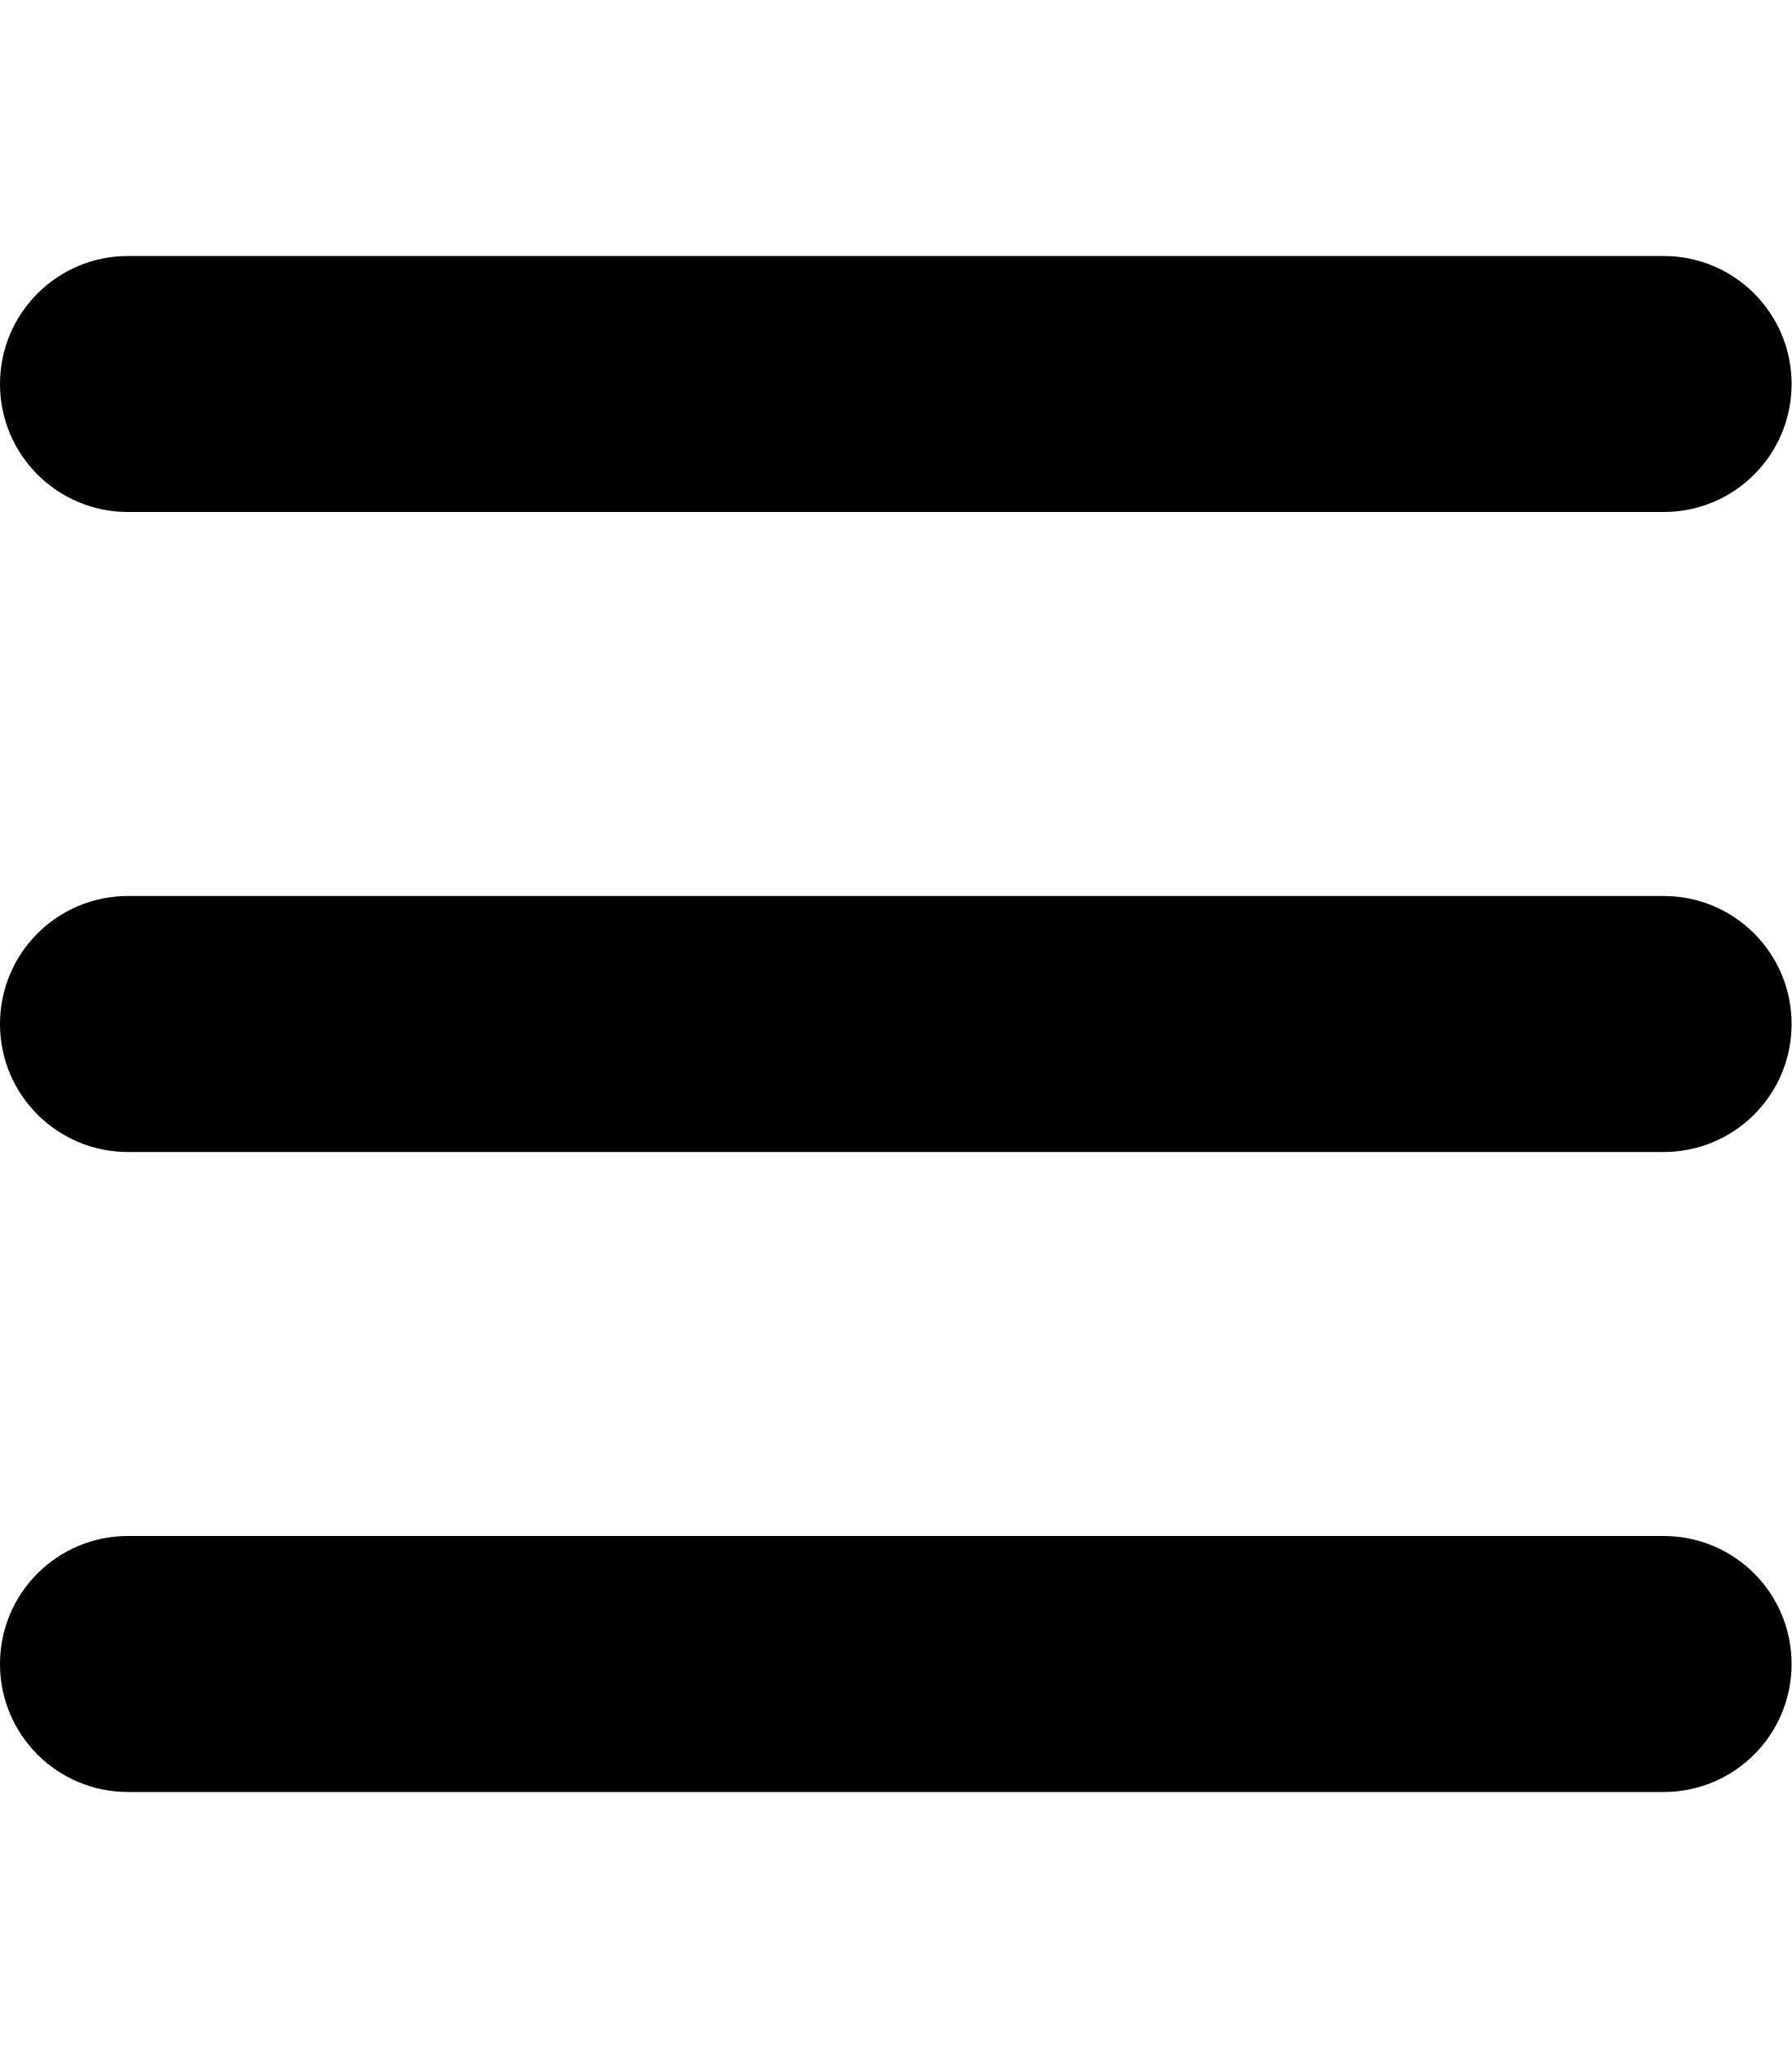
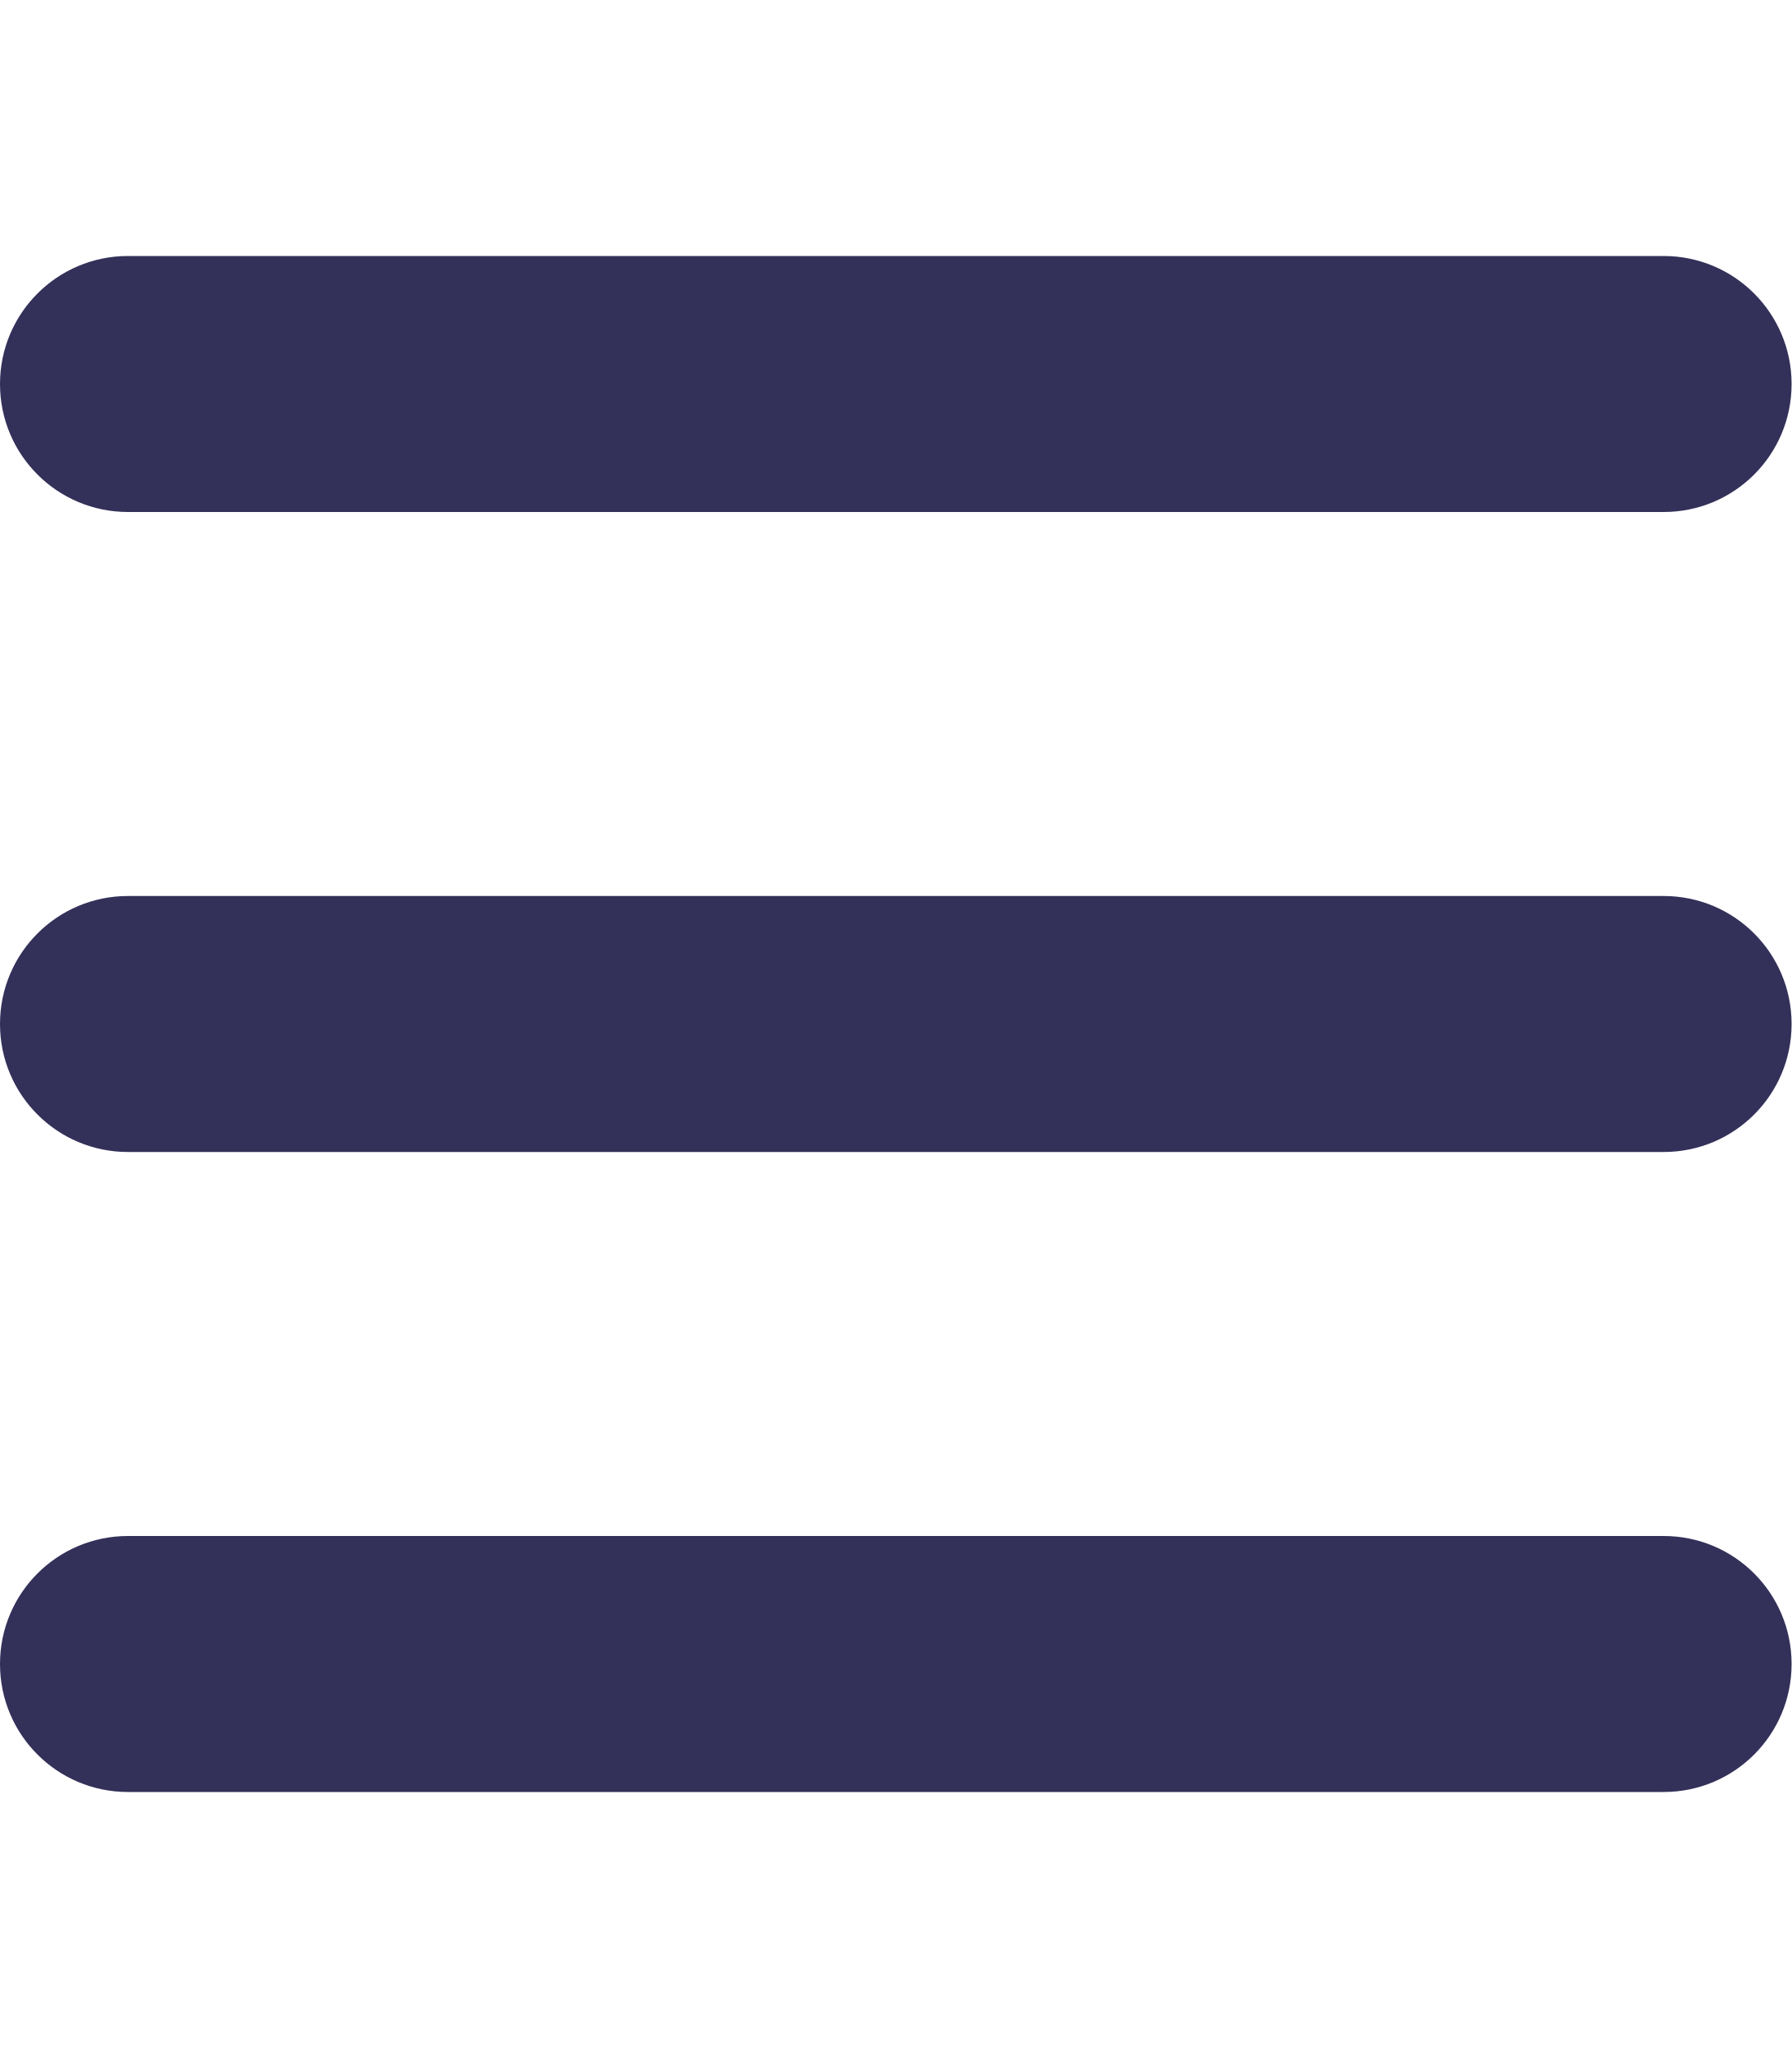
- <svg xmlns="http://www.w3.org/2000/svg" fill="#000" viewBox="0 0 448 512">
+ <svg xmlns="http://www.w3.org/2000/svg" fill="#333159" viewBox="0 0 448 512">
  <path d="M0 96C0 78.33 14.33 64 32 64H416C433.7 64 448 78.33 448 96C448 113.7 433.7 128 416 128H32C14.33 128 0 113.7 0 96zM0 256C0 238.3 14.33 224 32 224H416C433.7 224 448 238.3 448 256C448 273.7 433.7 288 416 288H32C14.33 288 0 273.7 0 256zM416 448H32C14.33 448 0 433.7 0 416C0 398.3 14.33 384 32 384H416C433.7 384 448 398.3 448 416C448 433.7 433.7 448 416 448z" />
</svg>
